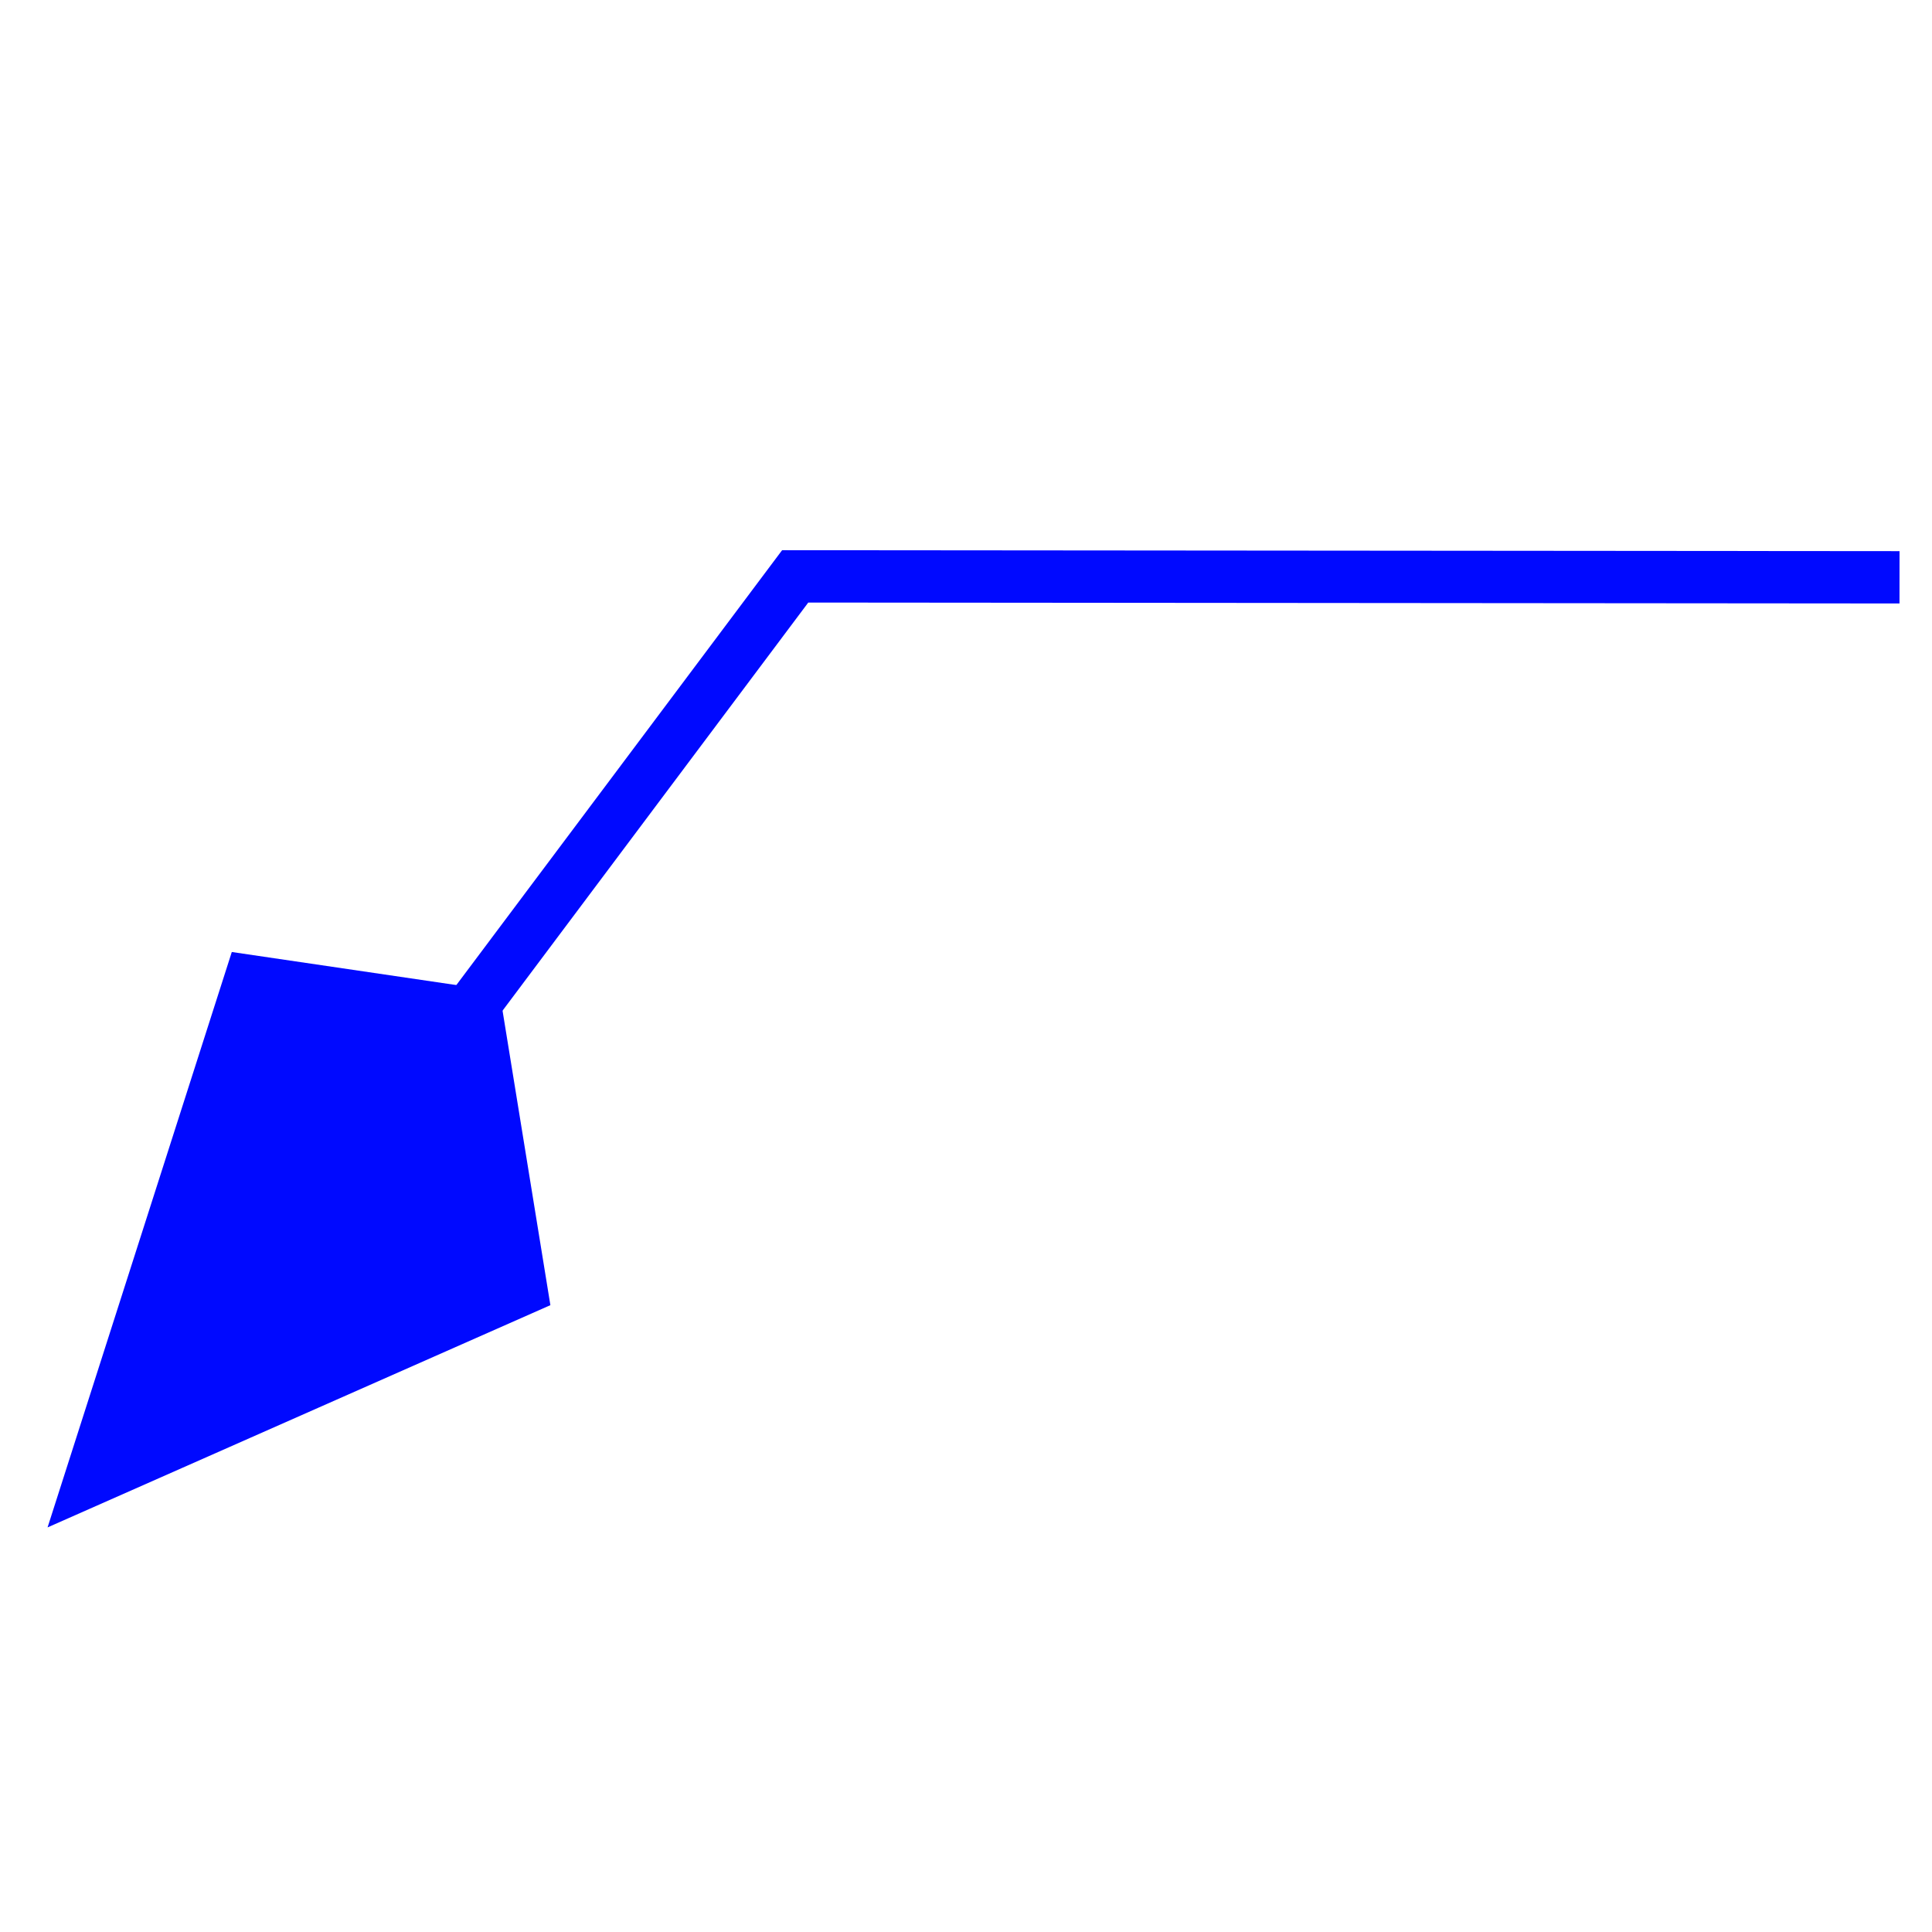
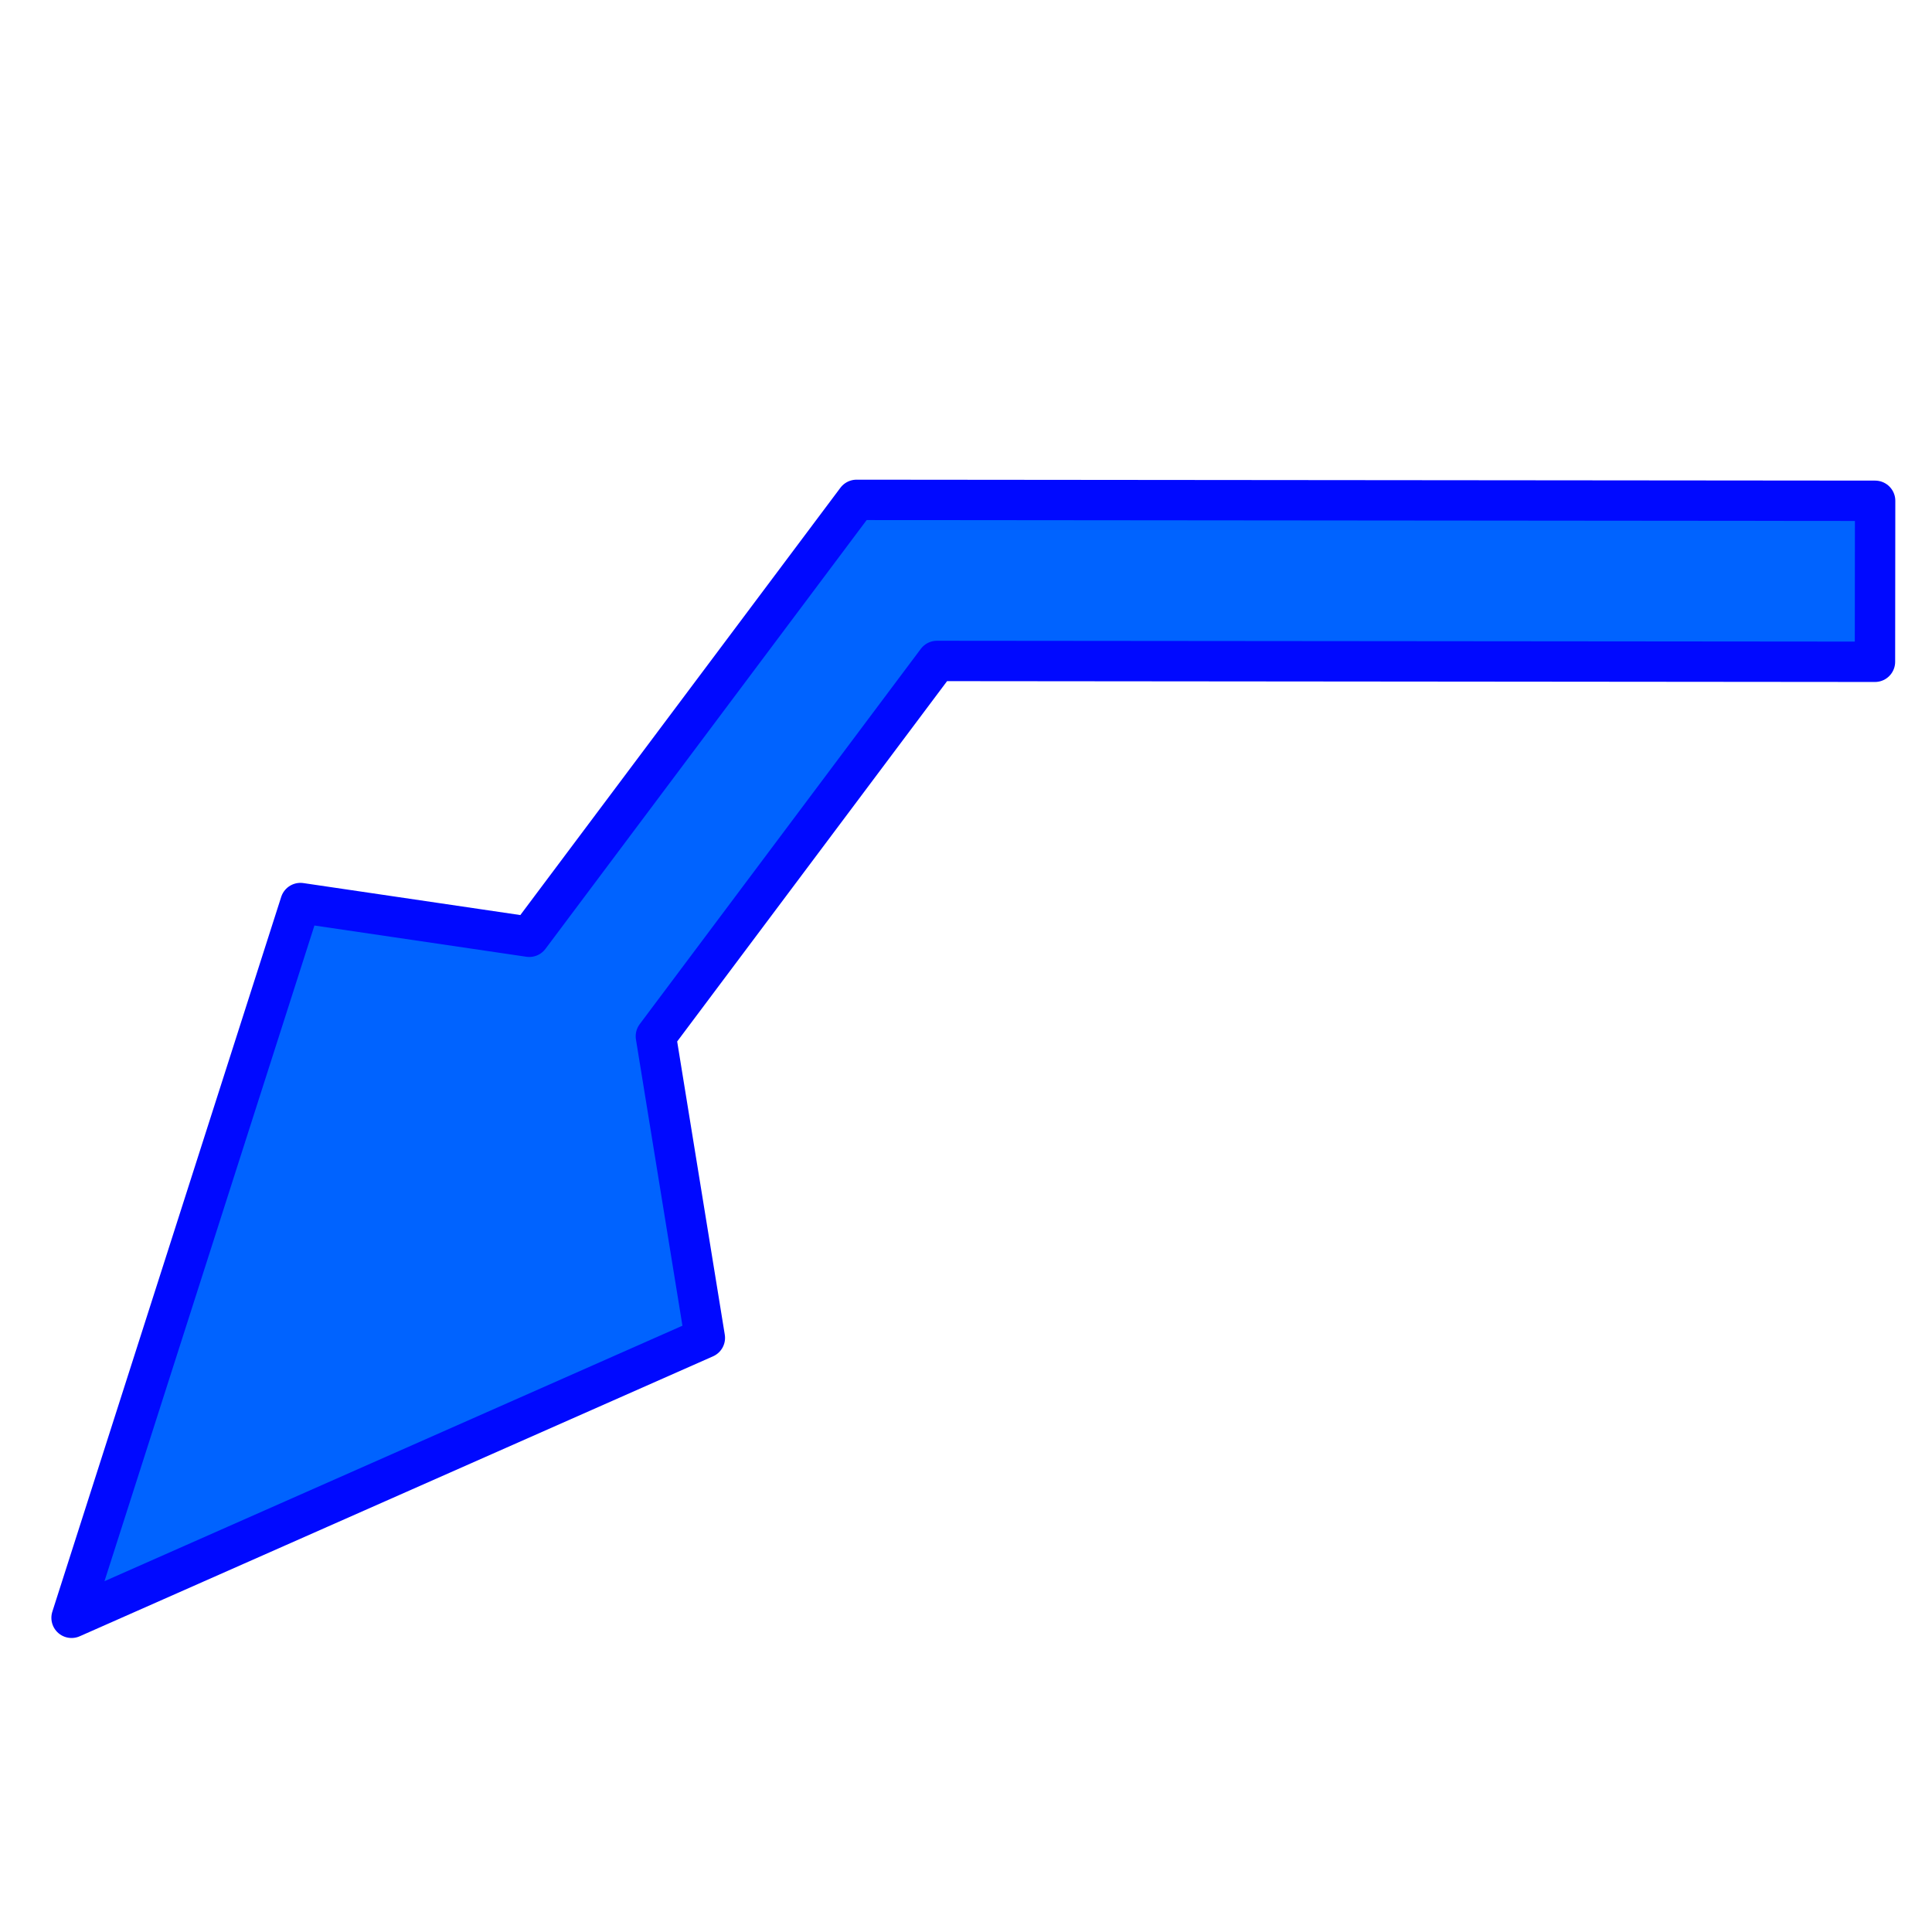
<svg xmlns="http://www.w3.org/2000/svg" width="48px" height="48px" id="svg3087" version="1.1">
  <defs id="defs3089">
    <marker orient="auto" refY="0.0" refX="0.0" id="Arrow1Lstart" style="overflow:visible">
      <path id="path3760" d="M 0.0,0.0 L 5.0,-5.0 L -12.5,0.0 L 5.0,5.0 L 0.0,0.0 z " style="fill-rule:evenodd;stroke:#000000;stroke-width:1.0pt" transform="scale(0.8) translate(12.5,0)" />
    </marker>
  </defs>
  <g id="layer1">
-     <path style="fill:none;stroke:#0009ff;stroke-width:1.3;stroke-linecap:butt;stroke-linejoin:miter;stroke-opacity:1;stroke-miterlimit:4;stroke-dasharray:none" d="M 3.516,35.999 19.756,14.32 47.193,14.343" id="path4200" />
-     <path style="fill:#0009ff;fill-opacity:1;stroke:#0009ff;stroke-width:1.635px;stroke-linecap:butt;stroke-linejoin:miter;stroke-opacity:1" d="m 2.515,36.465 3.811,-11.903 5.371,0.791 1.069,6.581 z" id="path3062" />
+     <path style="color:#000000;font-style:normal;font-variant:normal;font-weight:normal;font-stretch:normal;font-size:medium;line-height:normal;font-family:sans-serif;text-indent:0;text-align:start;text-decoration:none;text-decoration-line:none;text-decoration-style:solid;text-decoration-color:#000000;letter-spacing:normal;word-spacing:normal;text-transform:none;direction:ltr;block-progression:tb;writing-mode:lr-tb;baseline-shift:baseline;text-anchor:start;white-space:normal;clip-rule:nonzero;display:inline;overflow:visible;visibility:visible;opacity:1;isolation:auto;mix-blend-mode:normal;color-interpolation:sRGB;color-interpolation-filters:linearRGB;solid-color:#000000;solid-opacity:1;fill:#0063ff;fill-opacity:1;fill-rule:nonzero;stroke:#0009ff;stroke-width:1.003;stroke-linecap:round;stroke-linejoin:round;stroke-miterlimit:4;stroke-dasharray:none;stroke-dashoffset:0;stroke-opacity:1;color-rendering:auto;image-rendering:auto;shape-rendering:auto;text-rendering:auto;enable-background:accumulate" d="m 21.281,12.419 -8.131,10.855 -5.686,-0.838 -5.686,17.758 4.07,-1.799 11.664,-5.156 -1.217,-7.494 6.984,-9.324 23.304,0.021 0.004,-4 z" id="path4200" />
  </g>
</svg>
